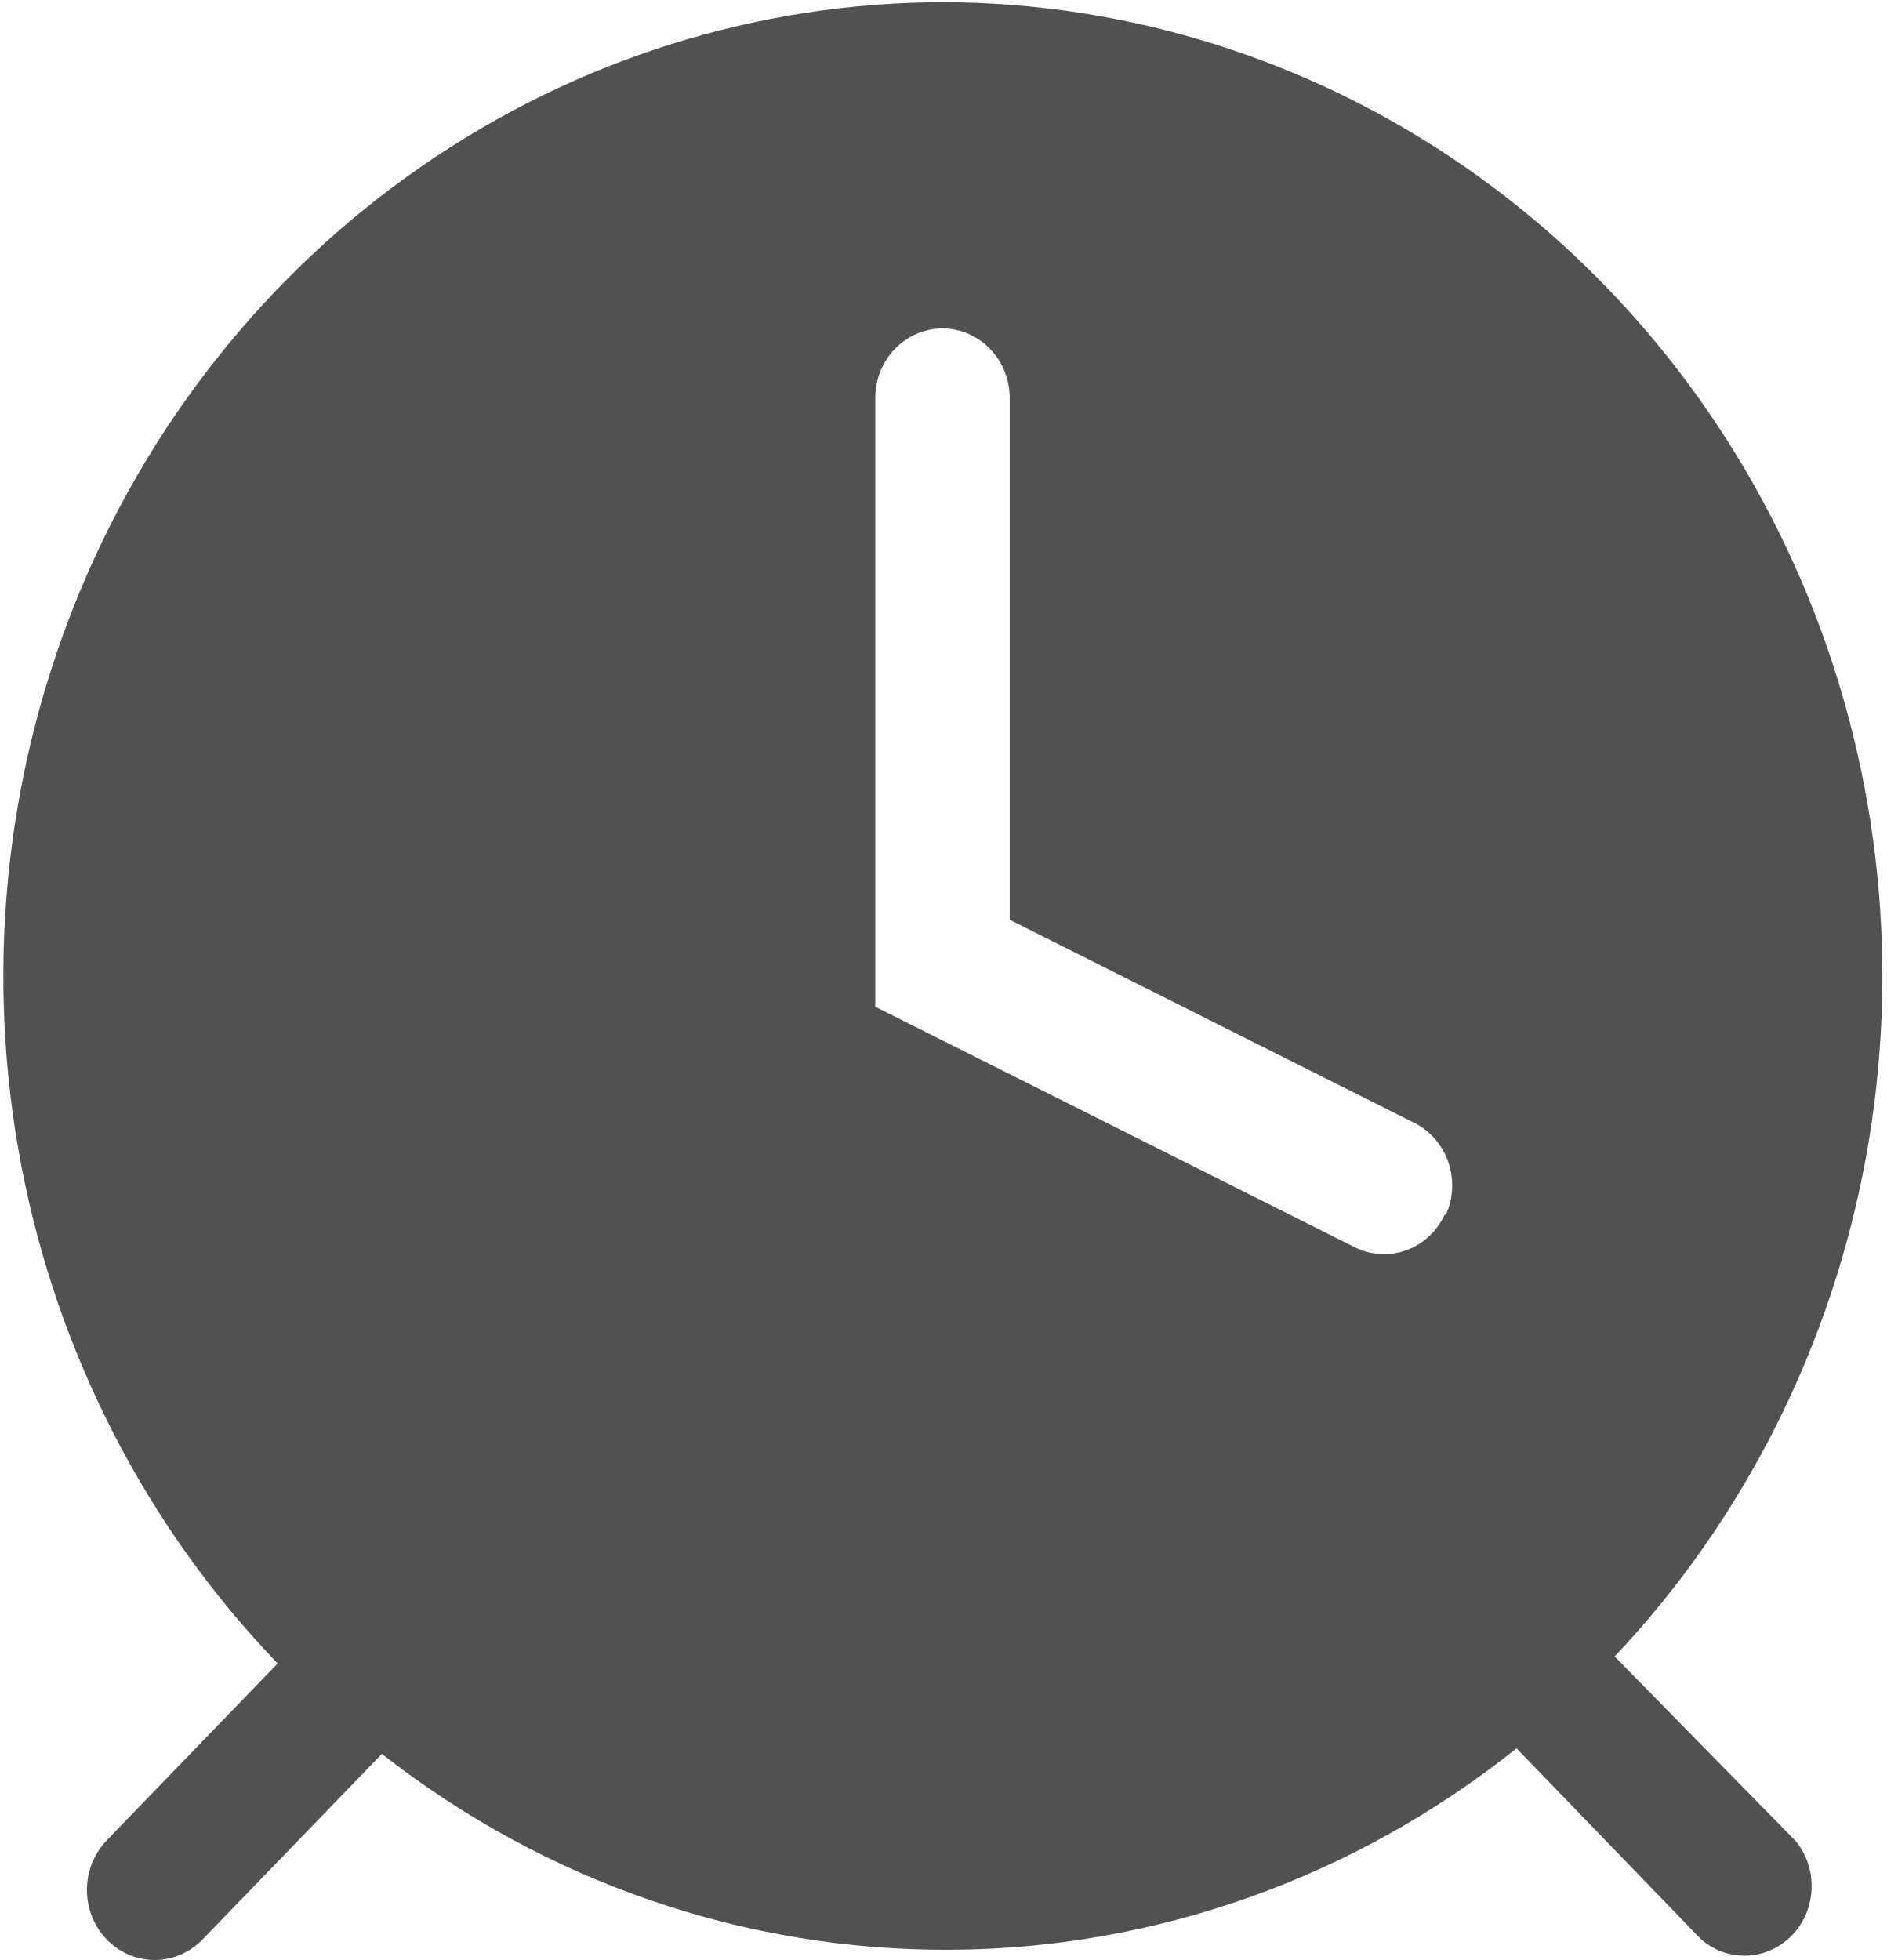
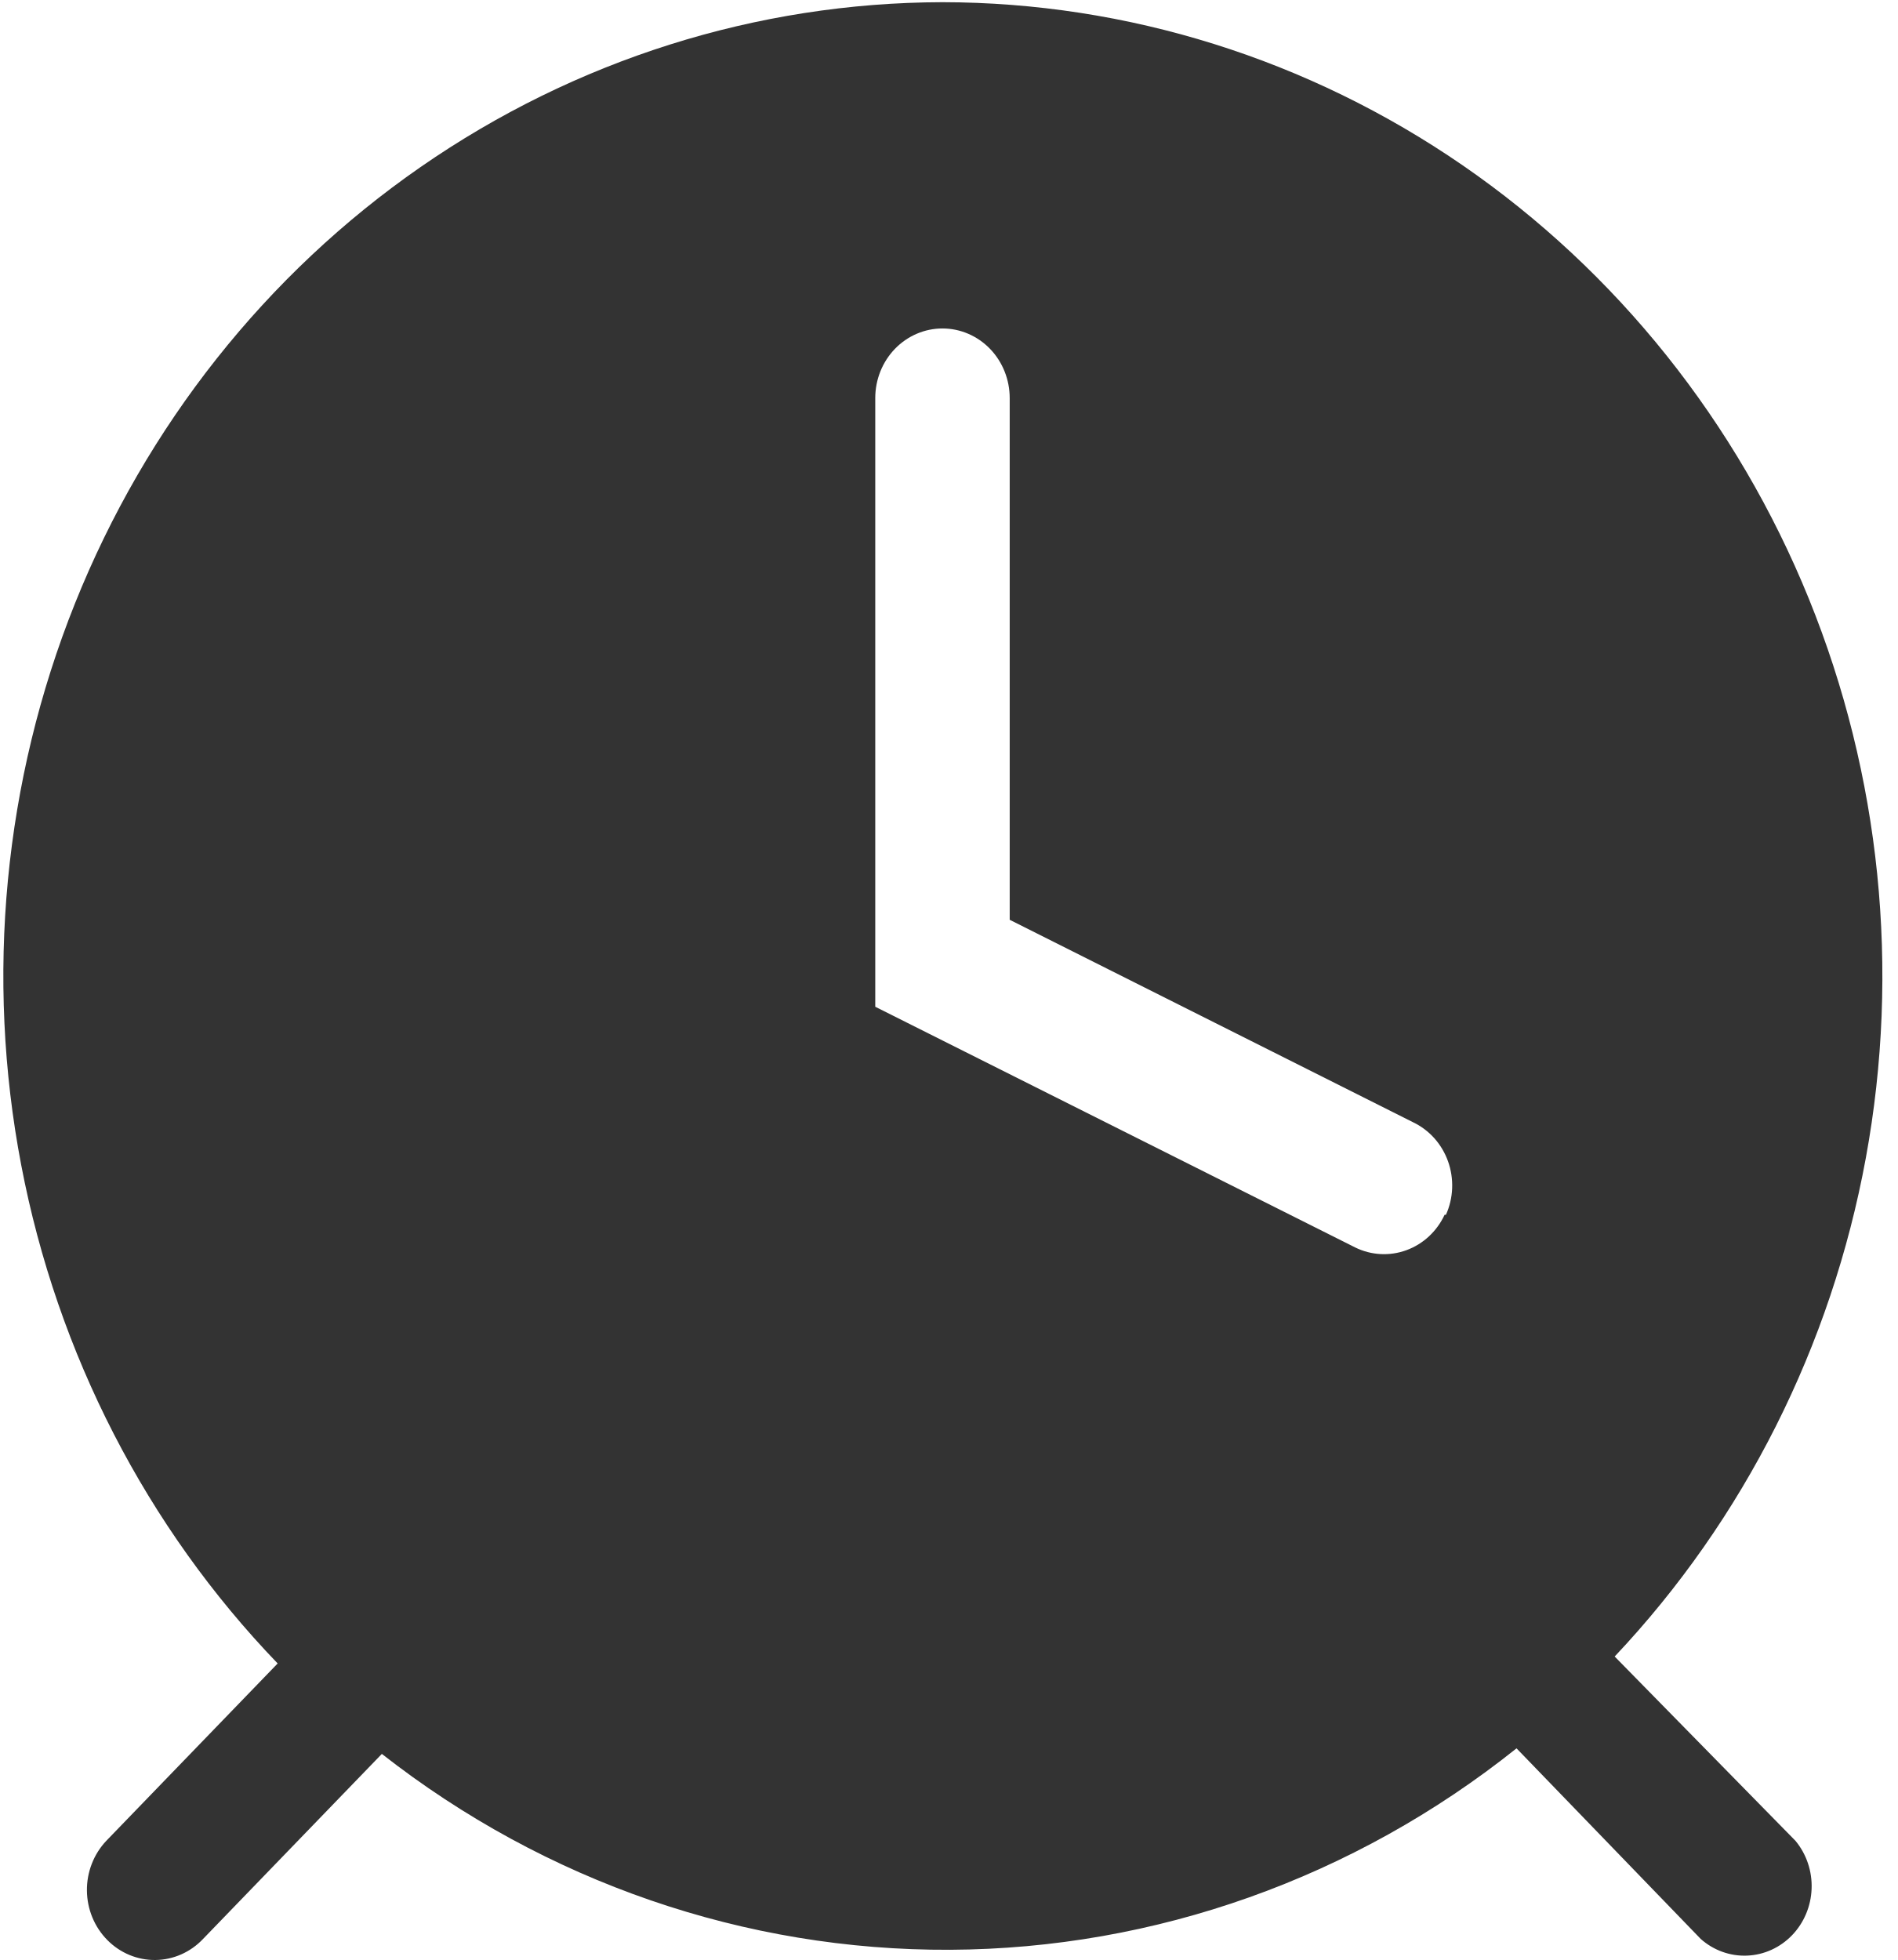
<svg xmlns="http://www.w3.org/2000/svg" width="91" height="94" viewBox="0 0 91 94" fill="none">
-   <path d="M45.202 0.105C36.291 0.125 27.584 2.873 20.18 8.005C12.775 13.136 7.005 20.422 3.595 28.942C0.185 37.462 -0.711 46.837 1.019 55.883C2.749 64.93 7.028 73.245 13.317 79.778L5.096 88.286C4.798 88.602 4.562 88.975 4.403 89.385C4.244 89.794 4.164 90.232 4.169 90.674C4.173 91.115 4.262 91.551 4.429 91.957C4.597 92.364 4.84 92.732 5.145 93.04C5.449 93.349 5.81 93.593 6.206 93.758C6.602 93.922 7.025 94.005 7.452 94C7.878 93.996 8.3 93.904 8.692 93.731C9.085 93.557 9.44 93.306 9.739 92.99L18.314 84.116C26.157 90.257 35.733 93.558 45.568 93.51C55.402 93.462 64.948 90.067 72.734 83.849L81.568 92.99C82.184 93.537 82.978 93.823 83.789 93.79C84.601 93.758 85.37 93.41 85.945 92.816C86.519 92.221 86.855 91.425 86.886 90.585C86.918 89.745 86.642 88.924 86.114 88.286L77.441 79.445C83.642 72.872 87.832 64.553 89.488 55.529C91.144 46.505 90.192 37.176 86.751 28.708C83.311 20.241 77.534 13.011 70.144 7.924C62.753 2.837 54.078 0.117 45.202 0.105ZM69.285 58.259C68.915 59.053 68.257 59.665 67.453 59.958C66.65 60.252 65.767 60.205 64.997 59.827L41.978 48.283V19.09C41.978 18.205 42.318 17.356 42.922 16.73C43.527 16.105 44.347 15.753 45.202 15.753C46.057 15.753 46.877 16.105 47.482 16.73C48.086 17.356 48.426 18.205 48.426 19.09V44.112L67.769 53.821C68.155 54.005 68.502 54.265 68.791 54.587C69.079 54.91 69.303 55.288 69.45 55.7C69.597 56.113 69.663 56.551 69.646 56.99C69.629 57.429 69.528 57.86 69.349 58.259H69.285Z" fill="#515151" />
+   <path d="M45.202 0.105C36.291 0.125 27.584 2.873 20.18 8.005C12.775 13.136 7.005 20.422 3.595 28.942C0.185 37.462 -0.711 46.837 1.019 55.883C2.749 64.93 7.028 73.245 13.317 79.778L5.096 88.286C4.798 88.602 4.562 88.975 4.403 89.385C4.244 89.794 4.164 90.232 4.169 90.674C4.173 91.115 4.262 91.551 4.429 91.957C4.597 92.364 4.84 92.732 5.145 93.04C5.449 93.349 5.81 93.593 6.206 93.758C6.602 93.922 7.025 94.005 7.452 94C7.878 93.996 8.3 93.904 8.692 93.731C9.085 93.557 9.44 93.306 9.739 92.99L18.314 84.116C26.157 90.257 35.733 93.558 45.568 93.51C55.402 93.462 64.948 90.067 72.734 83.849L81.568 92.99C82.184 93.537 82.978 93.823 83.789 93.79C84.601 93.758 85.37 93.41 85.945 92.816C86.519 92.221 86.855 91.425 86.886 90.585C86.918 89.745 86.642 88.924 86.114 88.286L77.441 79.445C83.642 72.872 87.832 64.553 89.488 55.529C91.144 46.505 90.192 37.176 86.751 28.708C83.311 20.241 77.534 13.011 70.144 7.924C62.753 2.837 54.078 0.117 45.202 0.105ZM69.285 58.259C68.915 59.053 68.257 59.665 67.453 59.958C66.65 60.252 65.767 60.205 64.997 59.827L41.978 48.283V19.09C41.978 18.205 42.318 17.356 42.922 16.73C43.527 16.105 44.347 15.753 45.202 15.753C46.057 15.753 46.877 16.105 47.482 16.73C48.086 17.356 48.426 18.205 48.426 19.09V44.112L67.769 53.821C68.155 54.005 68.502 54.265 68.791 54.587C69.079 54.91 69.303 55.288 69.45 55.7C69.597 56.113 69.663 56.551 69.646 56.99C69.629 57.429 69.528 57.86 69.349 58.259H69.285Z" fill="#333333" />
</svg>
